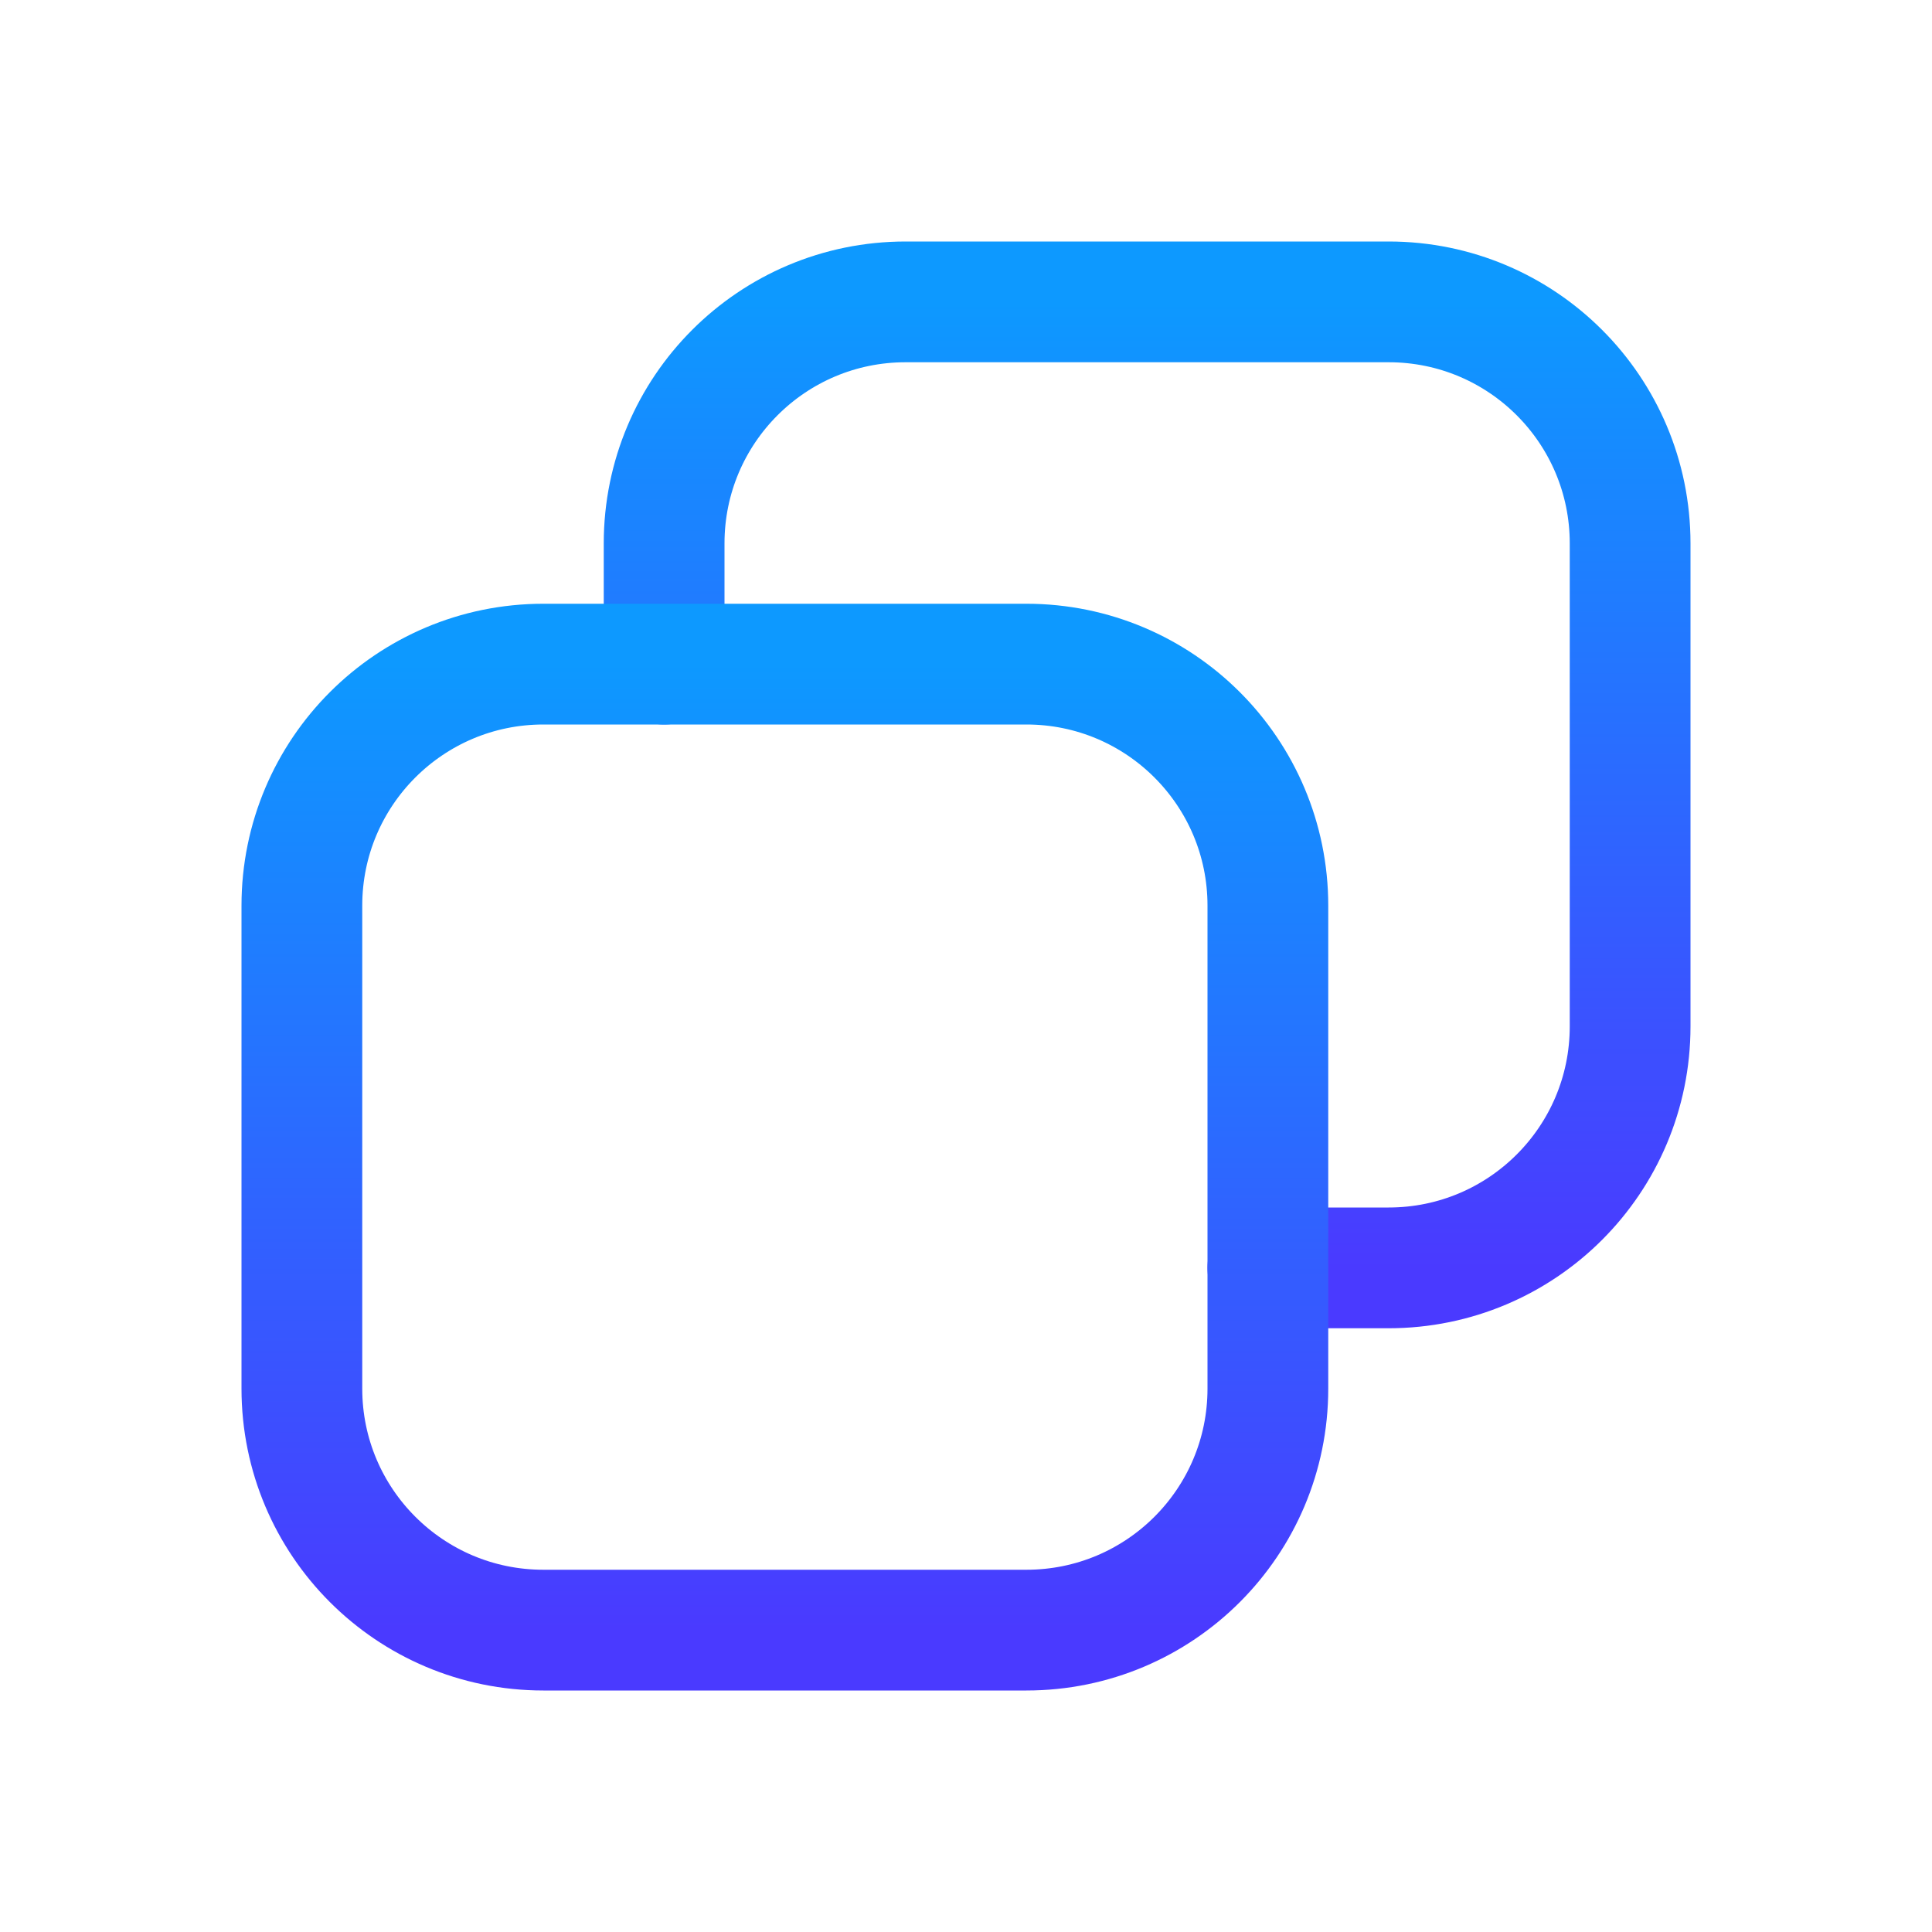
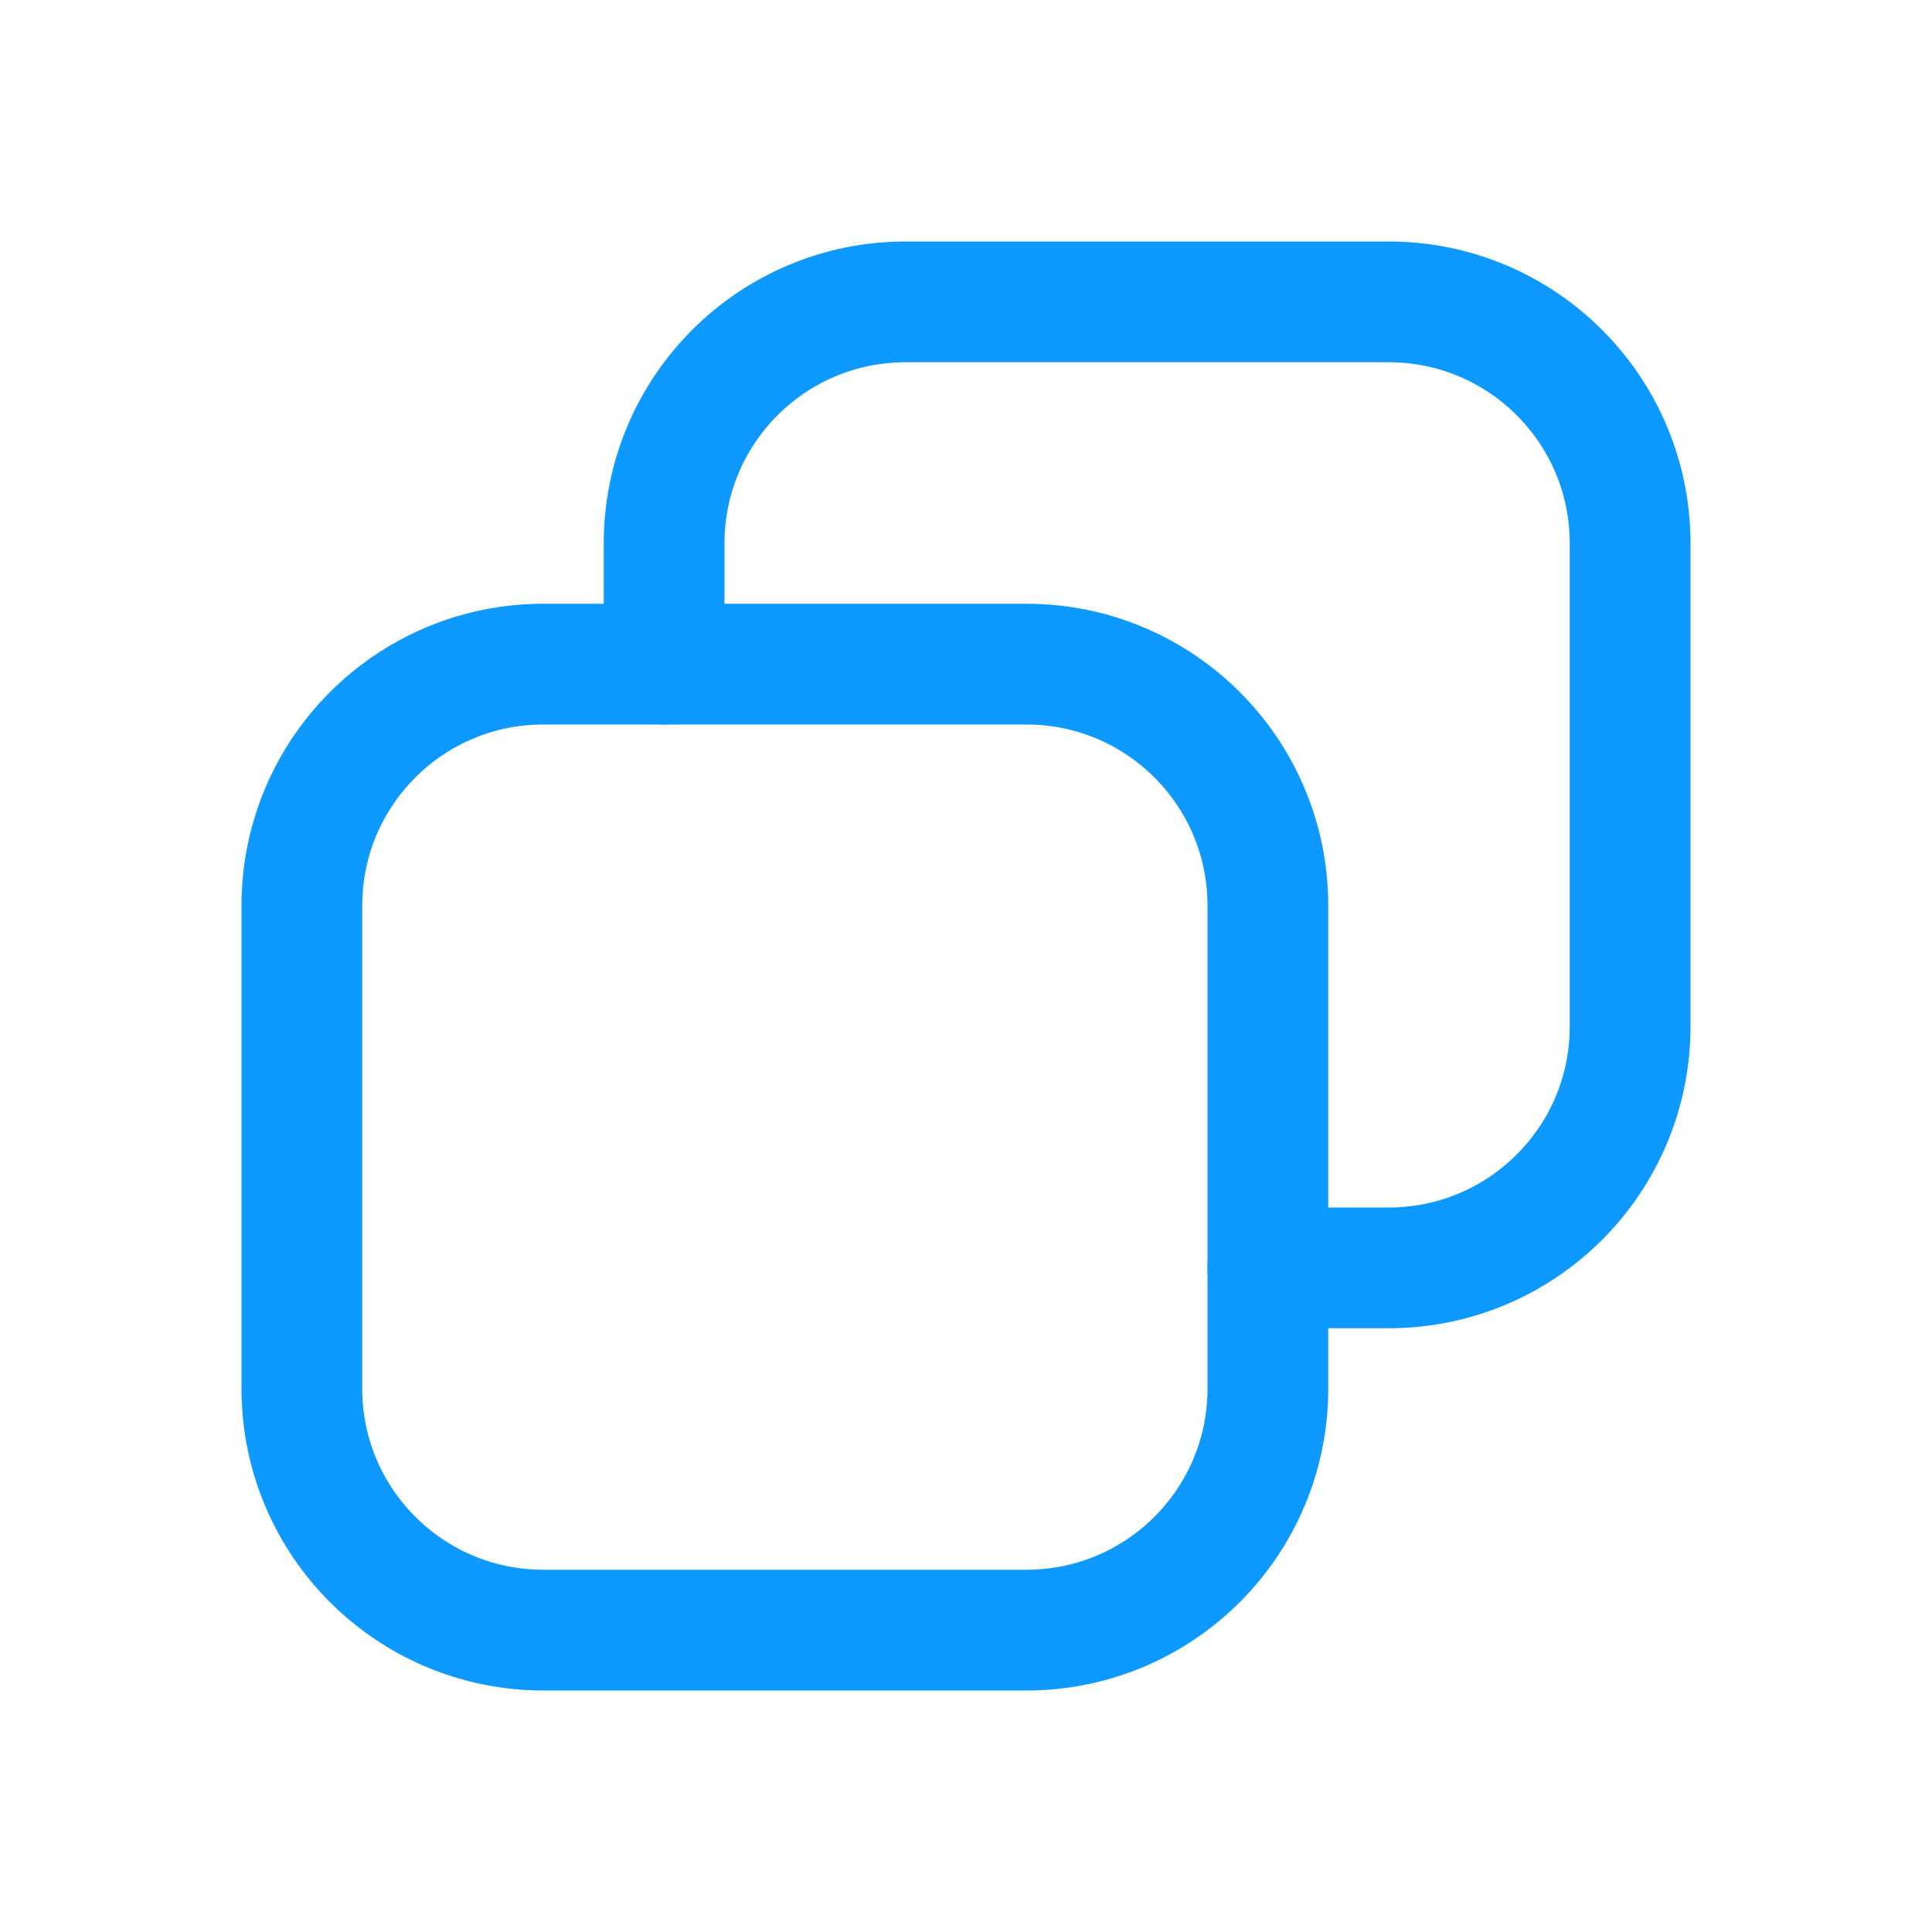
<svg xmlns="http://www.w3.org/2000/svg" width="16" height="16" viewBox="0 0 16 16" fill="none">
-   <path d="M10.5 10.5H11.5C12.605 10.5 13.5 9.605 13.5 8.5V4.5C13.5 3.395 12.605 2.5 11.5 2.5H7.5C6.395 2.5 5.5 3.395 5.5 4.5V5.5" stroke="url(#paint0_linear_947_6080)" stroke-linecap="round" stroke-linejoin="round" />
-   <path d="M8.5 5.5H4.5C3.395 5.5 2.5 6.395 2.5 7.5V11.5C2.5 12.605 3.395 13.5 4.5 13.5H8.5C9.605 13.5 10.5 12.605 10.5 11.5V7.5C10.5 6.395 9.605 5.5 8.5 5.5Z" stroke="url(#paint1_linear_947_6080)" stroke-linecap="round" stroke-linejoin="round" />
-   <defs>
-     <linearGradient id="paint0_linear_947_6080" x1="9.5" y1="2.5" x2="9.5" y2="10.5" gradientUnits="userSpaceOnUse">
-       <stop stop-color="#0D99FF" />
-       <stop offset="1" stop-color="#4A3AFF" />
-     </linearGradient>
-     <linearGradient id="paint1_linear_947_6080" x1="6.5" y1="5.5" x2="6.5" y2="13.5" gradientUnits="userSpaceOnUse">
-       <stop stop-color="#0D99FF" />
-       <stop offset="1" stop-color="#4A3AFF" />
-     </linearGradient>
-   </defs>
+   <path d="M10.5 10.5H11.5C12.605 10.5 13.5 9.605 13.5 8.5V4.5C13.5 3.395 12.605 2.5 11.5 2.5H7.5C6.395 2.5 5.5 3.395 5.5 4.5V5.5" stroke="#0D99FF" stroke-linecap="round" stroke-linejoin="round" />
+   <path d="M8.5 5.5H4.5C3.395 5.5 2.5 6.395 2.5 7.5V11.5C2.5 12.605 3.395 13.5 4.5 13.5H8.5C9.605 13.5 10.5 12.605 10.5 11.5V7.5C10.5 6.395 9.605 5.5 8.5 5.5Z" stroke="#0D99FF" stroke-linecap="round" stroke-linejoin="round" />
</svg>
